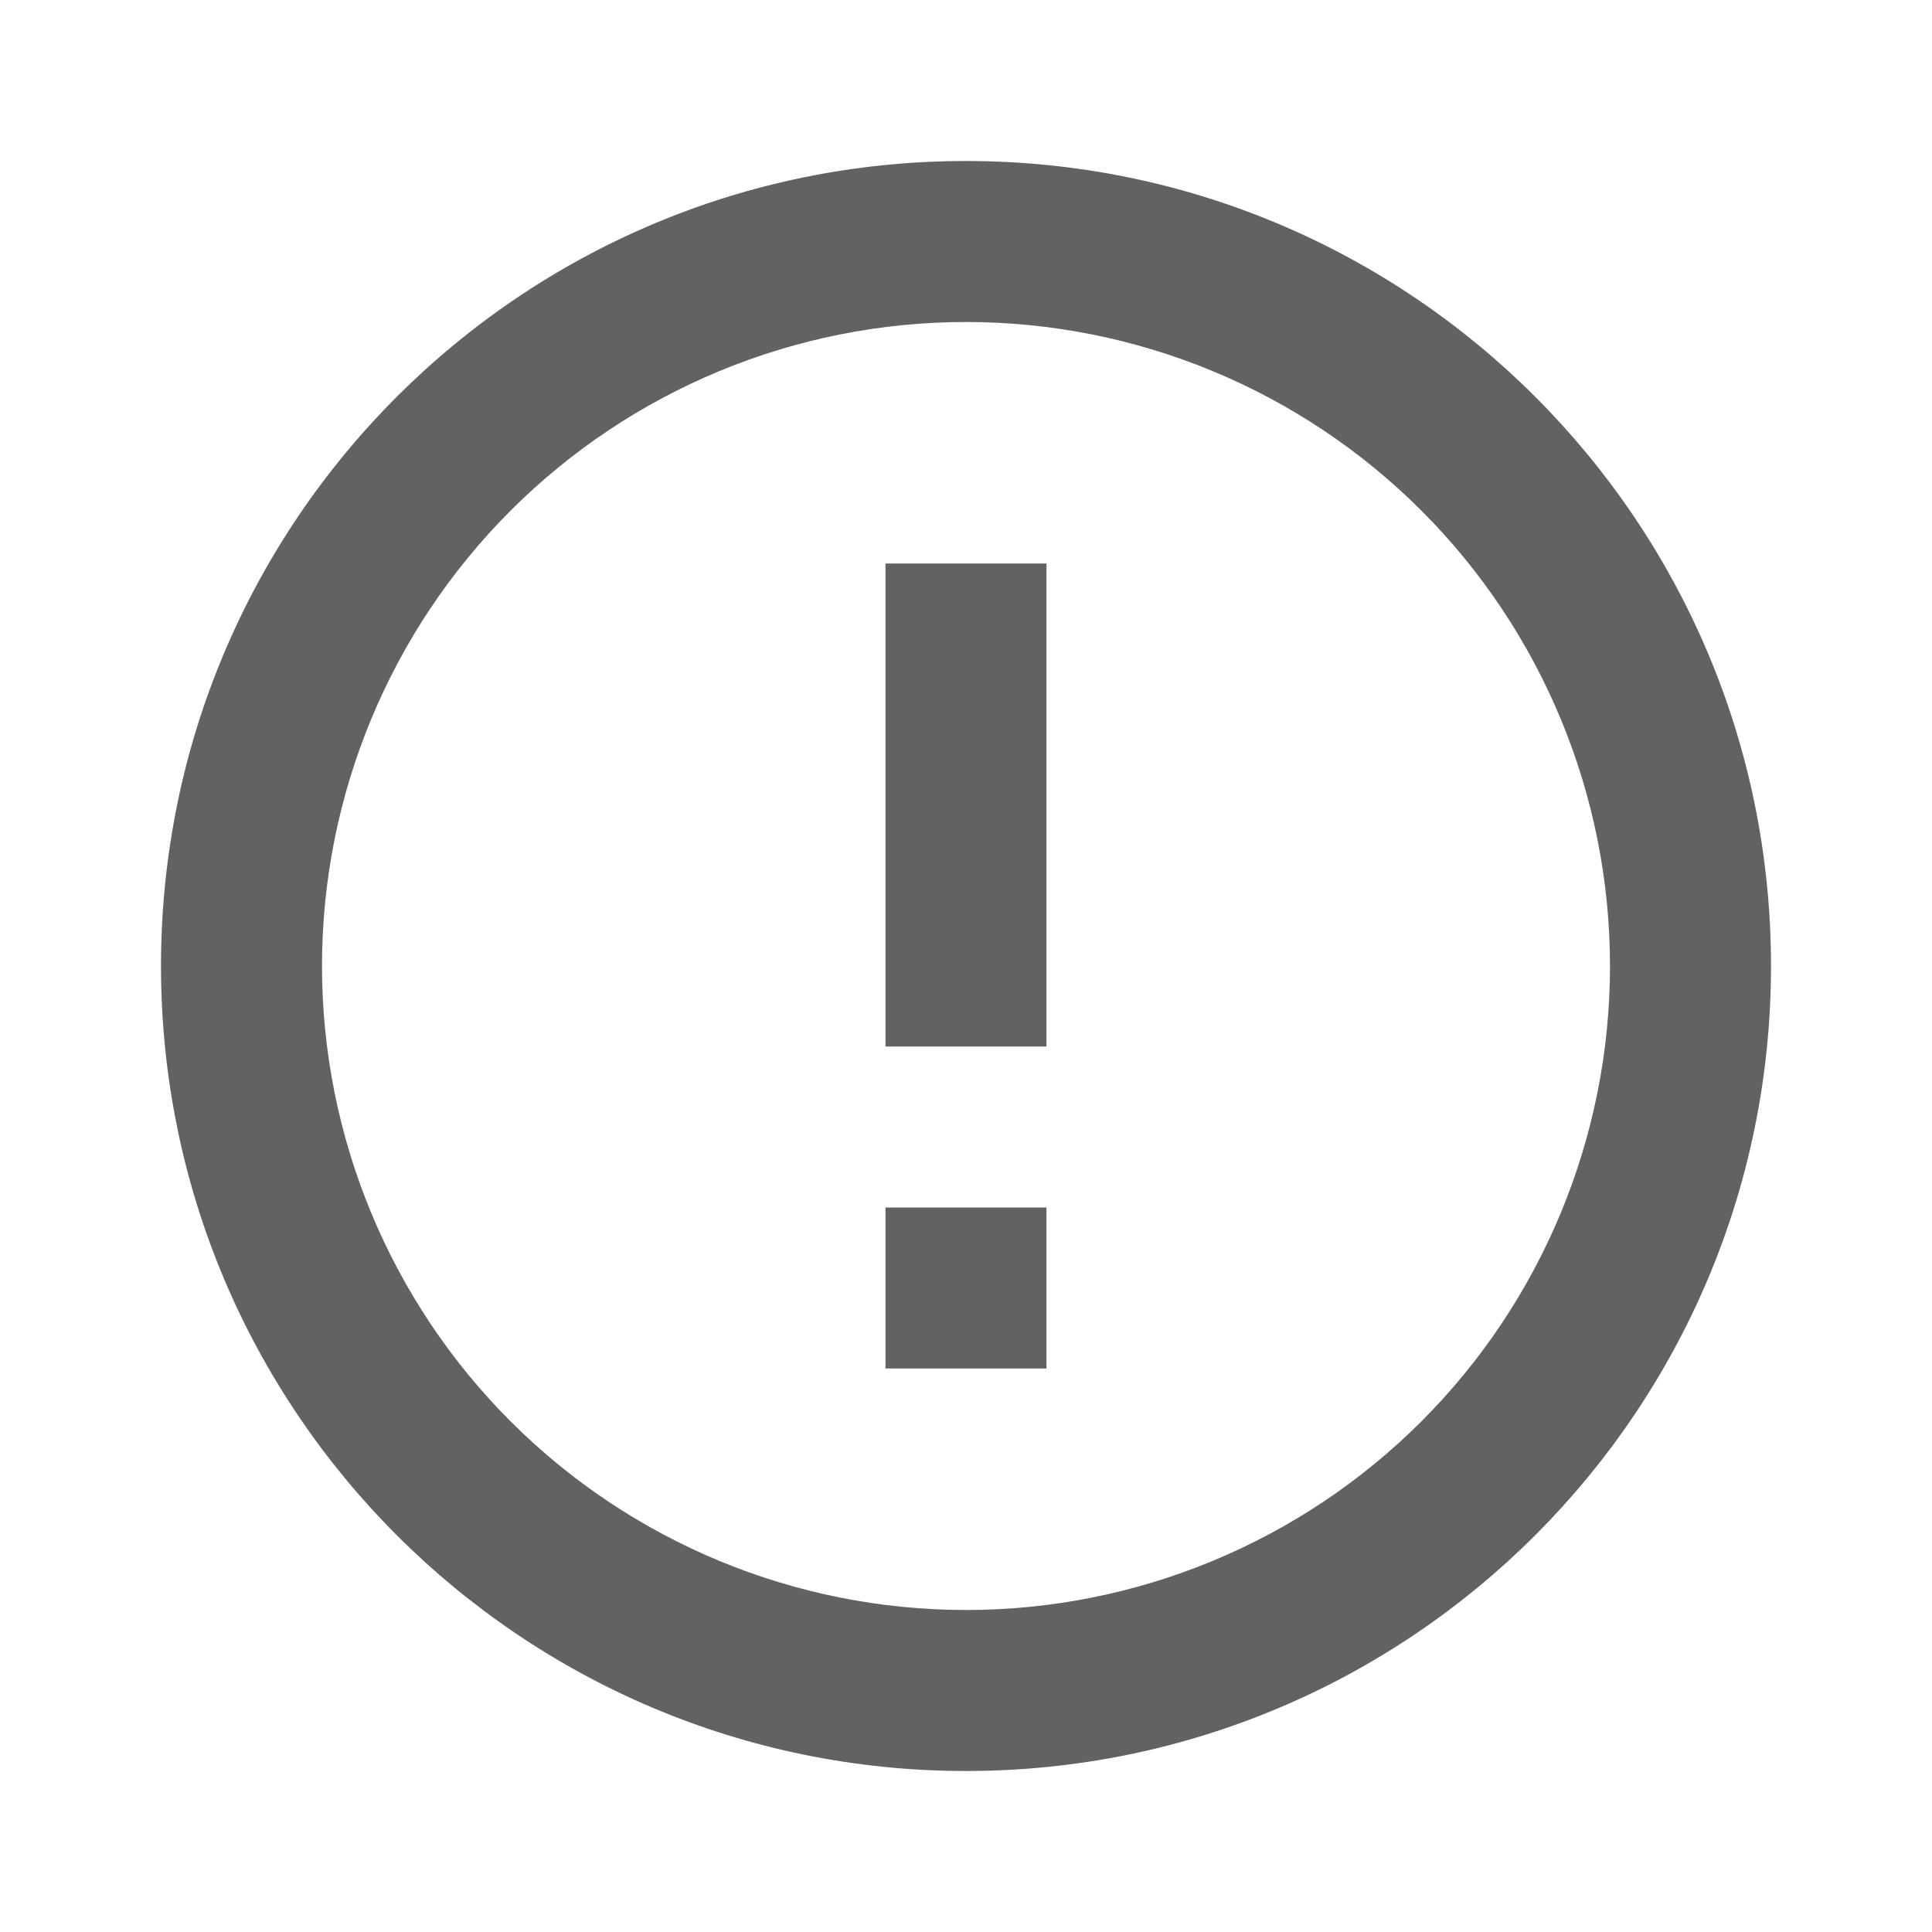
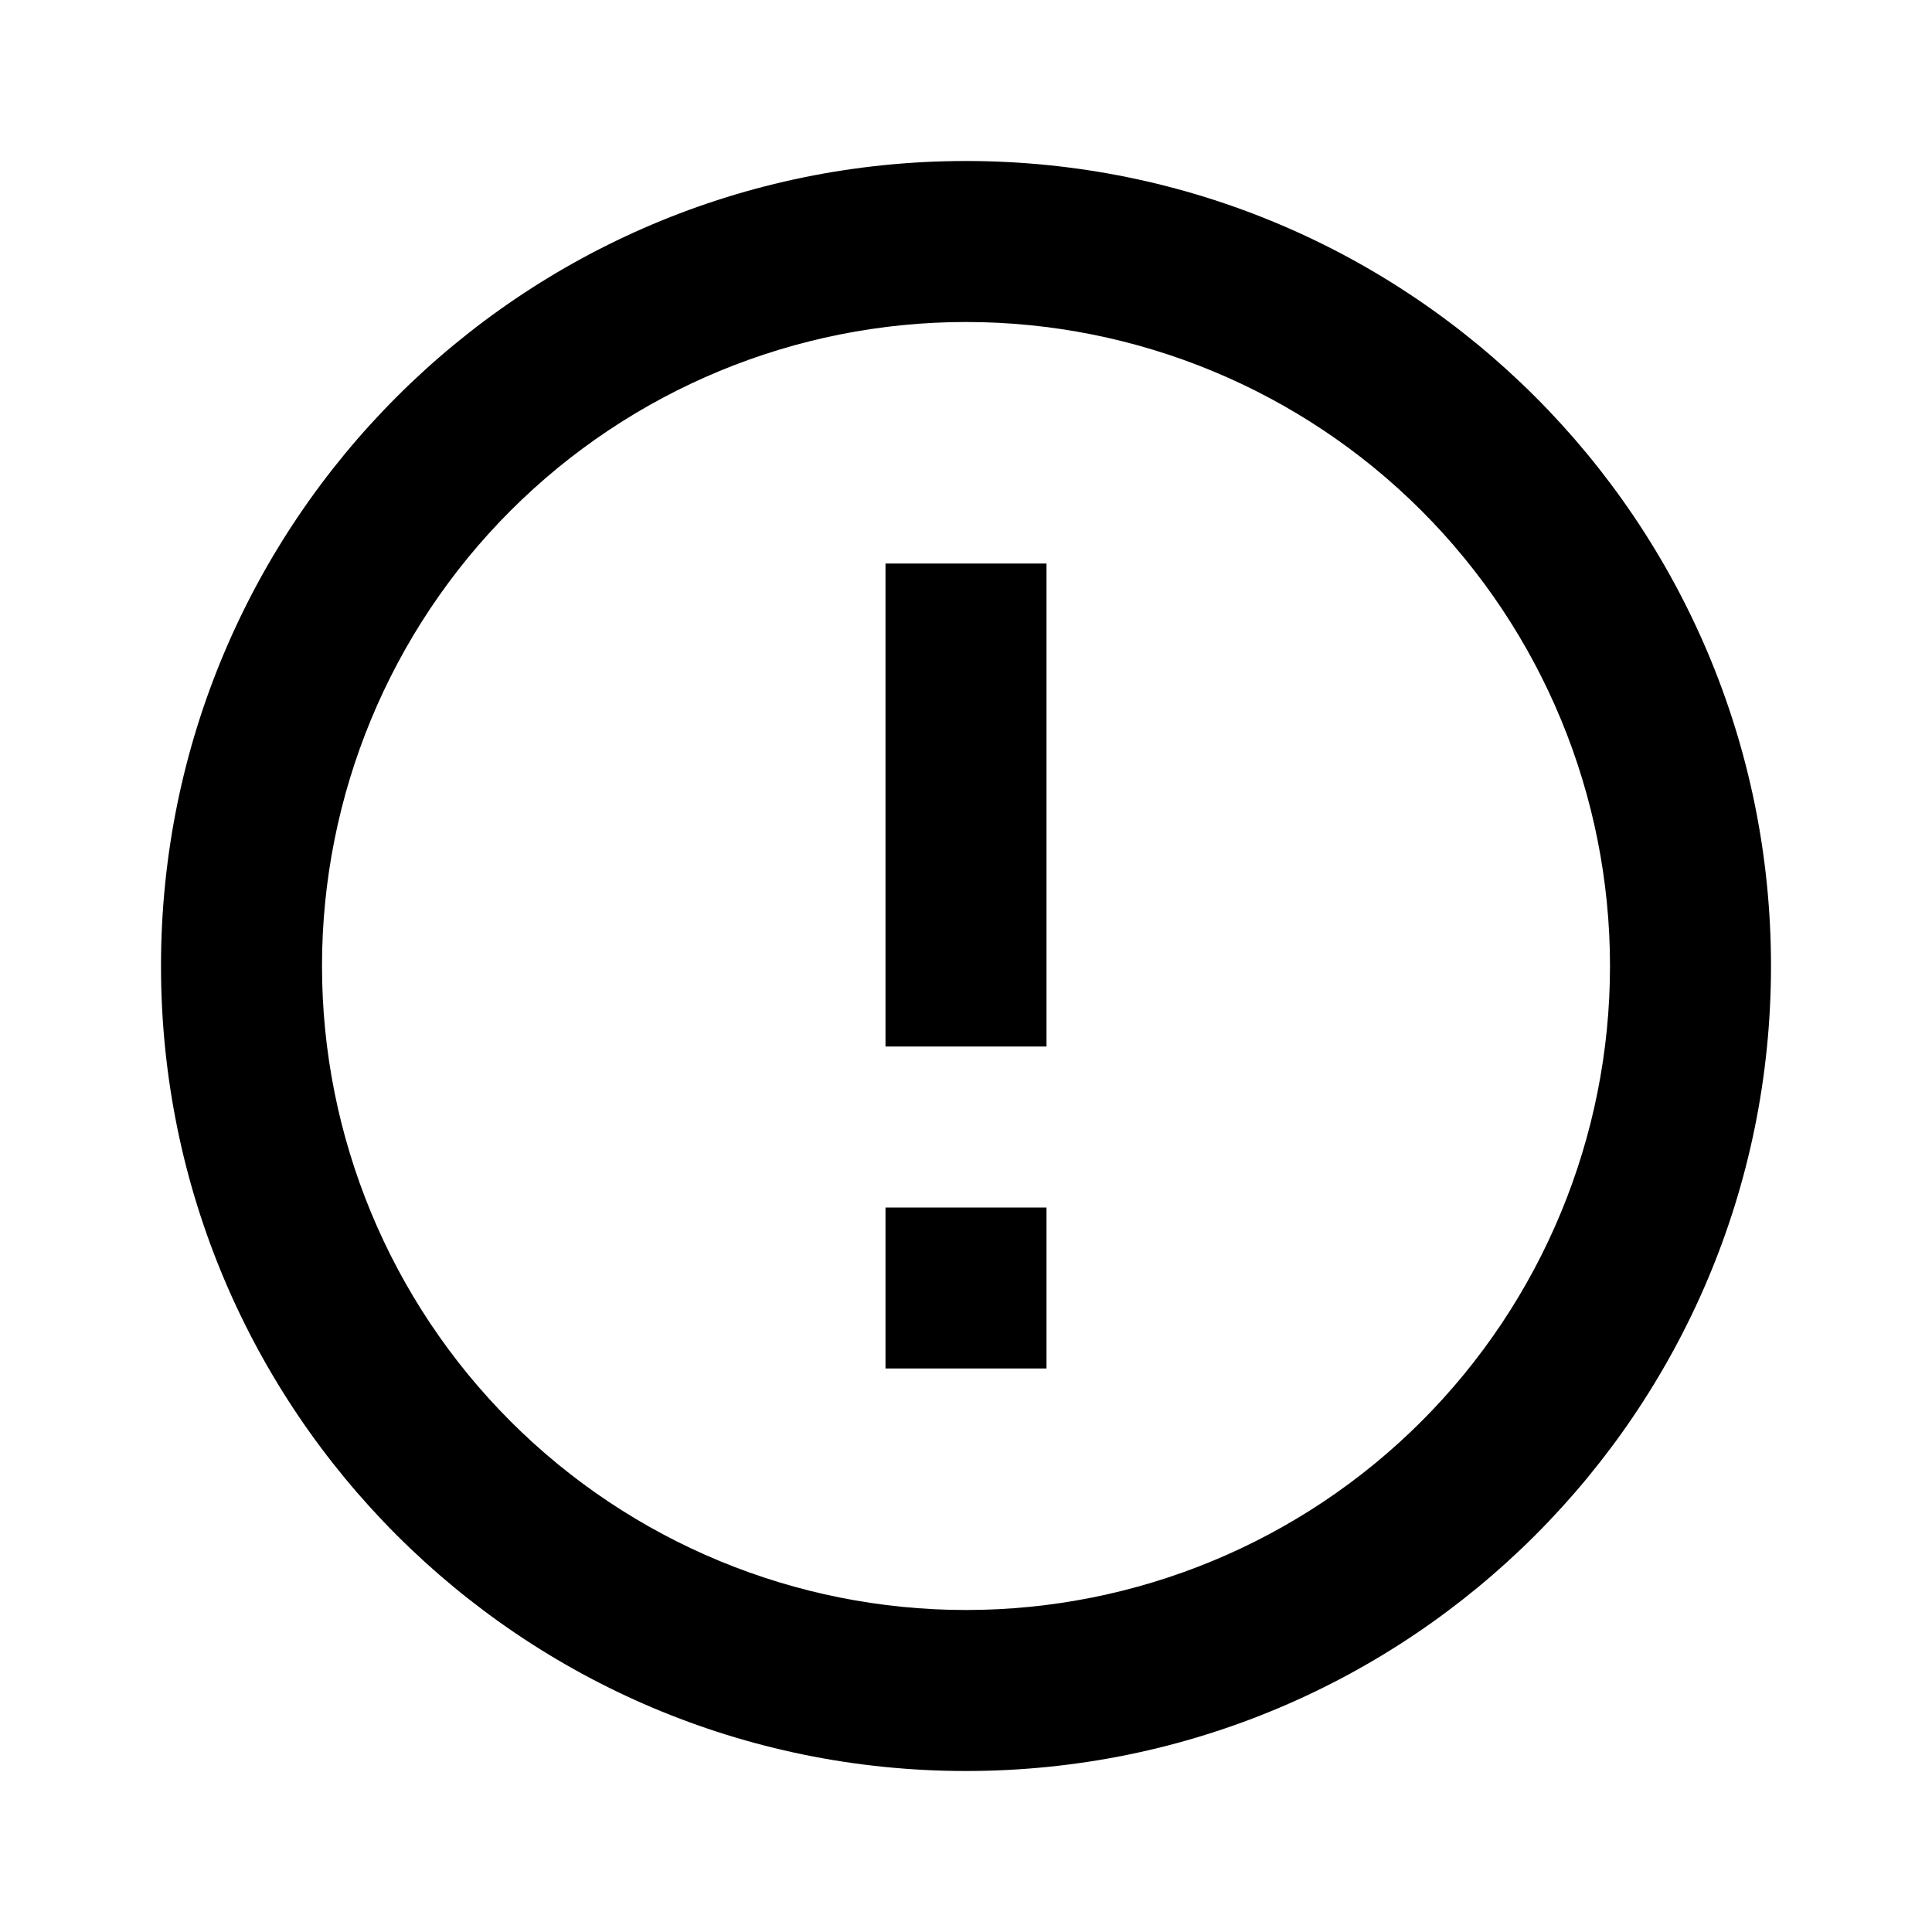
- <svg xmlns="http://www.w3.org/2000/svg" viewBox="0 0 24 24" fill="none">
-   <path d="M12 22C6.477 22 2 17.523 2 12C2 6.477 6.477 2 12 2C17.523 2 22 6.477 22 12C22 17.523 17.523 22 12 22ZM12 20C14.122 20 16.157 19.157 17.657 17.657C19.157 16.157 20 14.122 20 12C20 9.878 19.157 7.843 17.657 6.343C16.157 4.843 14.122 4 12 4C9.878 4 7.843 4.843 6.343 6.343C4.843 7.843 4 9.878 4 12C4 14.122 4.843 16.157 6.343 17.657C7.843 19.157 9.878 20 12 20ZM11 15H13V17H11V15ZM11 7H13V13H11V7Z" fill="#626262" />
+ <svg xmlns="http://www.w3.org/2000/svg" viewBox="0 0 24 24">
+   <path d="M12 22C6.477 22 2 17.523 2 12C2 6.477 6.477 2 12 2C17.523 2 22 6.477 22 12C22 17.523 17.523 22 12 22ZM12 20C14.122 20 16.157 19.157 17.657 17.657C19.157 16.157 20 14.122 20 12C20 9.878 19.157 7.843 17.657 6.343C16.157 4.843 14.122 4 12 4C9.878 4 7.843 4.843 6.343 6.343C4.843 7.843 4 9.878 4 12C4 14.122 4.843 16.157 6.343 17.657C7.843 19.157 9.878 20 12 20ZM11 15H13V17H11V15ZM11 7H13V13H11V7Z" />
</svg>
